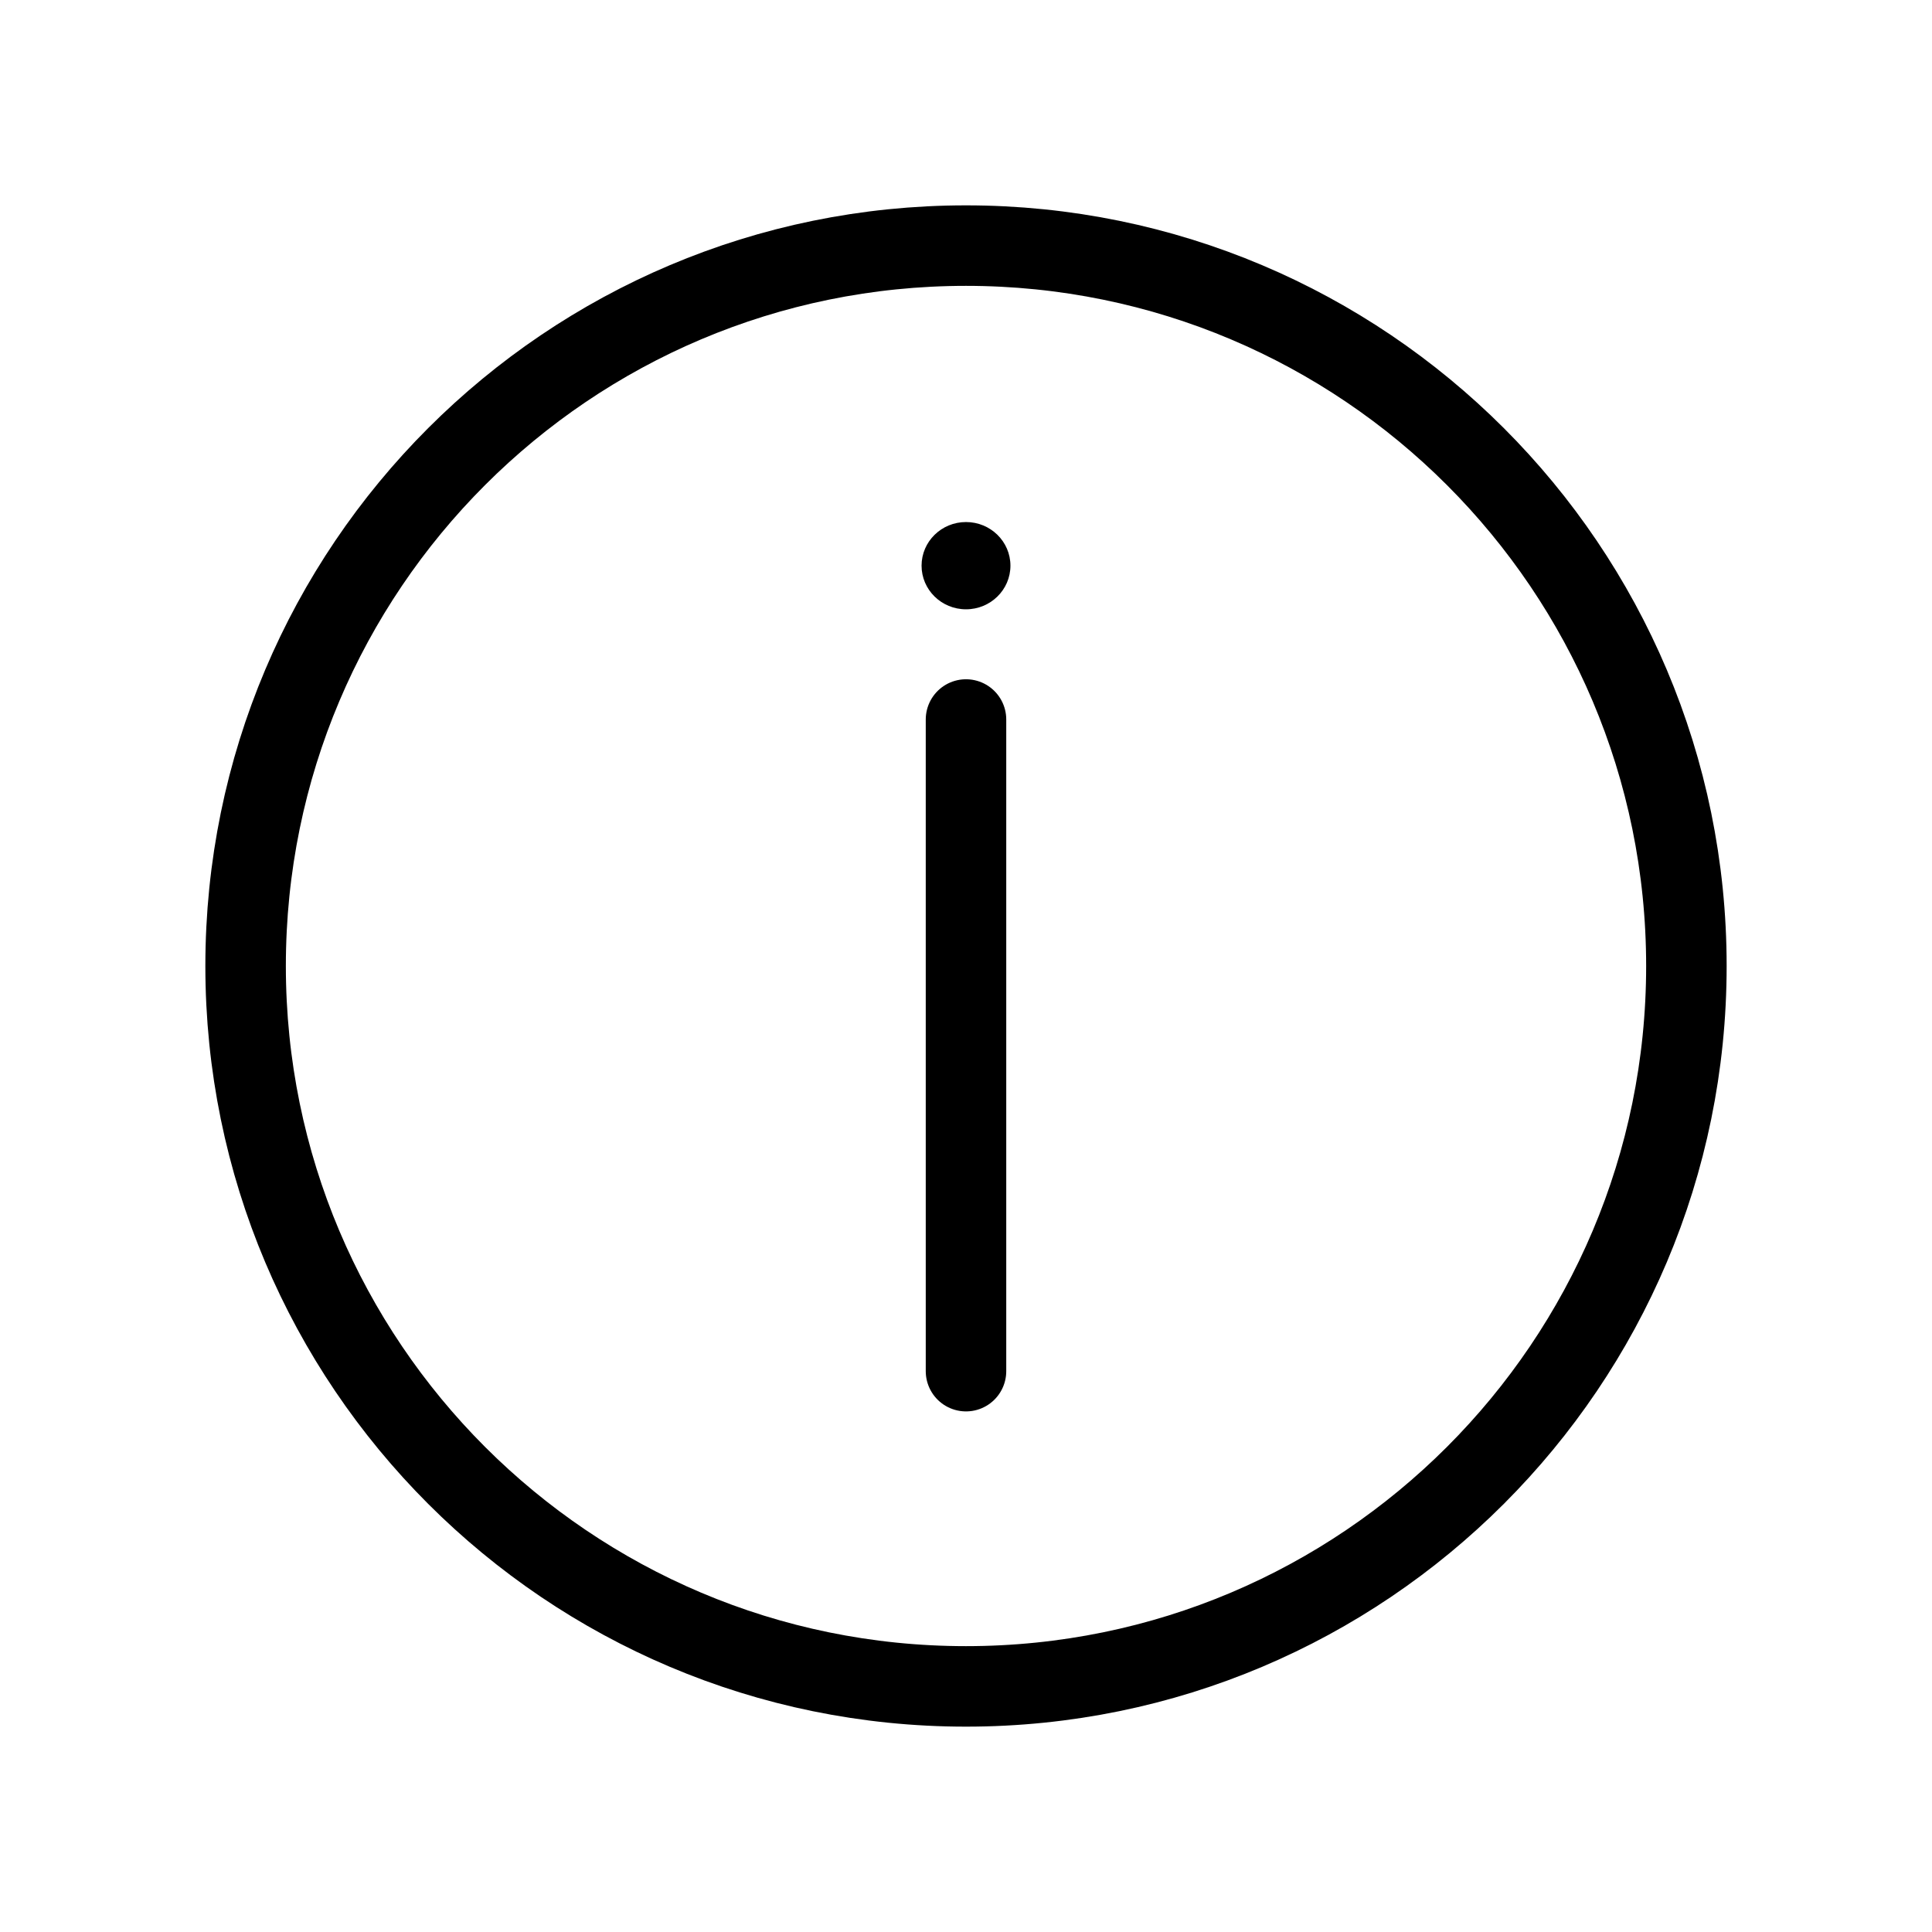
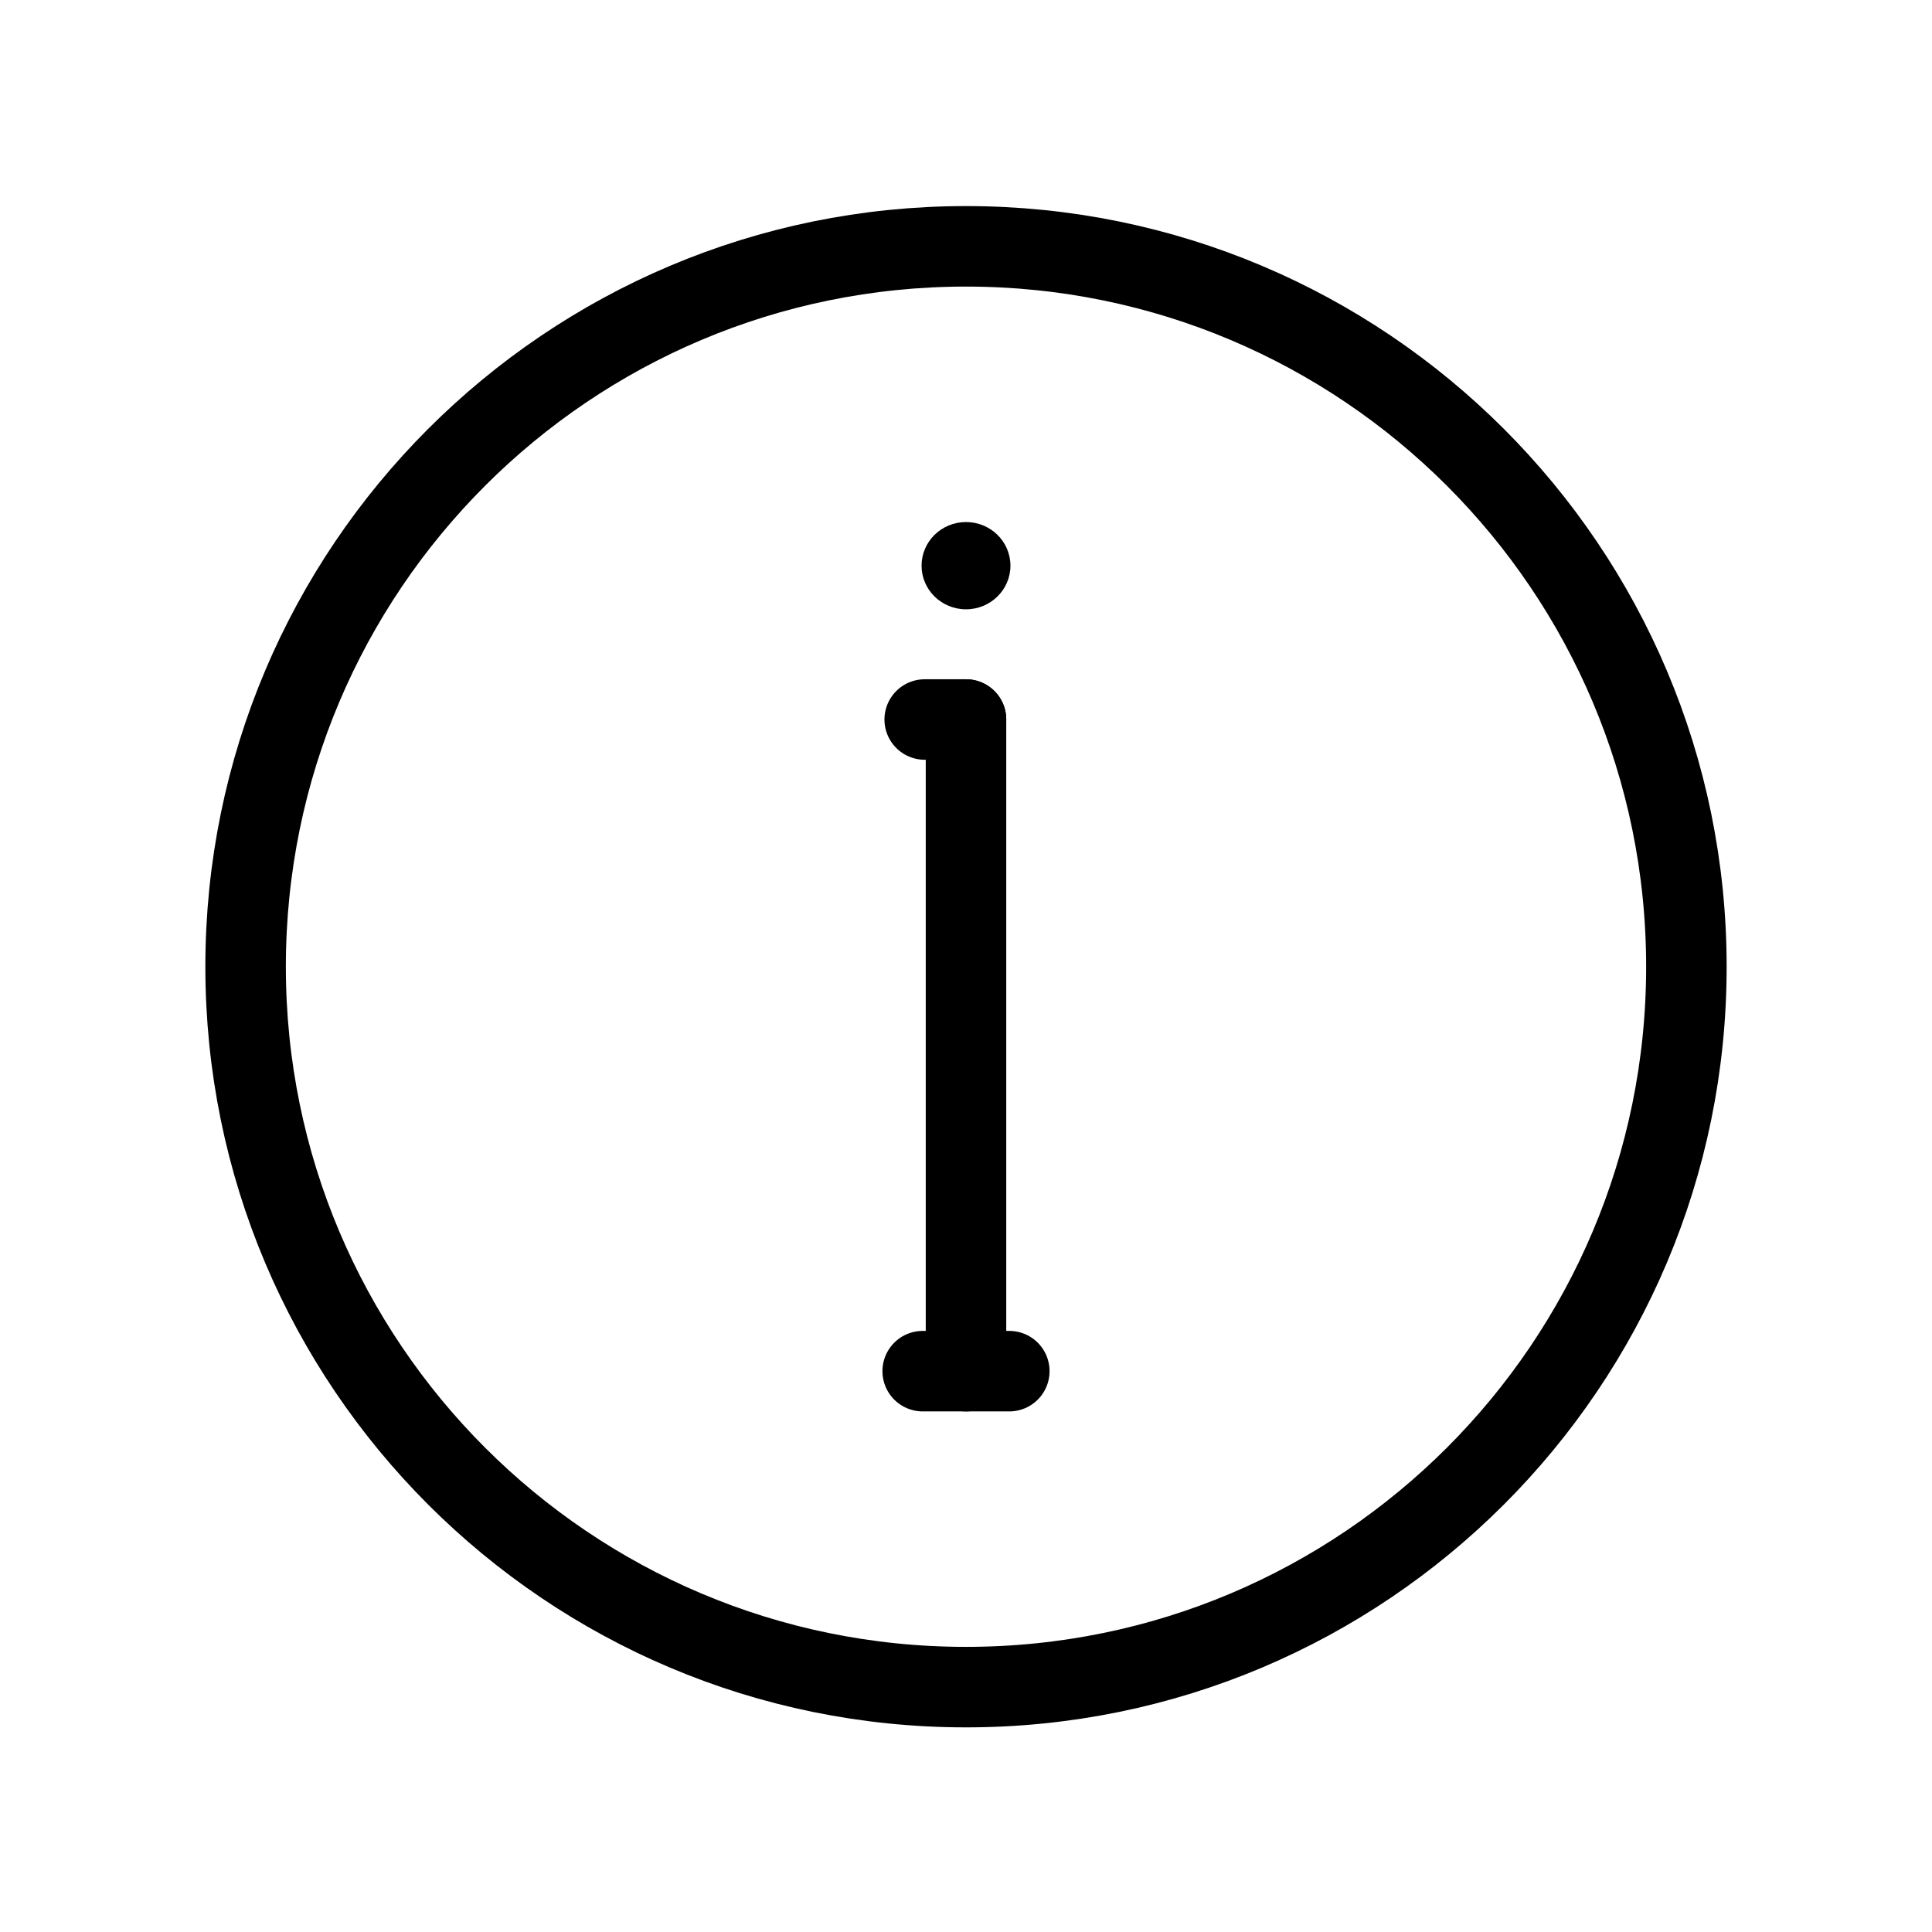
<svg xmlns="http://www.w3.org/2000/svg" width="24" height="24" viewBox="0 0 24 24" fill="none" version="1.1" id="svg1">
  <defs id="defs1" />
  <rect style="fill:#ffb380;stroke:none;stroke-width:1;stroke-linecap:round;stroke-linejoin:round;stroke-miterlimit:79.1;paint-order:stroke fill markers" id="rect2" width="21.679" height="37.795" x="100.784" y="17.514" />
-   <circle style="fill:none;stroke:#000000;stroke-width:1;stroke-linecap:round;stroke-linejoin:round;stroke-miterlimit:79.1;paint-order:stroke fill markers" id="path1" cx="12" cy="12" r="8.949" />
+   <circle style="fill:none;stroke:#000000;stroke-width:1;stroke-linecap:round;stroke-linejoin:round;stroke-miterlimit:79.1;paint-order:stroke fill markers" id="path1" cx="12" cy="12.009" r="8.949" />
  <path style="fill:none;stroke:#000000;stroke-width:1;stroke-linecap:round;stroke-linejoin:round;stroke-miterlimit:79.1;stroke-dasharray:none;paint-order:stroke fill markers" d="M 12,8.938 V 17.033" id="path2" />
+   <path style="fill:none;stroke:#000000;stroke-width:1;stroke-linecap:round;stroke-linejoin:round;stroke-miterlimit:79.1;stroke-dasharray:none;paint-order:stroke fill markers" d="M 12,8.938 H 11.487" id="path2-5" />
+   <path style="fill:none;stroke:#000000;stroke-width:1;stroke-linecap:round;stroke-linejoin:round;stroke-miterlimit:79.1;stroke-dasharray:none;paint-order:stroke fill markers" d="M 12.538,17.033 H 11.462" id="path2-5-8" />
  <ellipse style="fill:#000000;stroke:none;stroke-width:1;stroke-linecap:round;stroke-linejoin:round;stroke-miterlimit:79.1;paint-order:stroke fill markers" id="path3" cx="12" cy="7.027" rx="0.552" ry="0.542" />
</svg>
